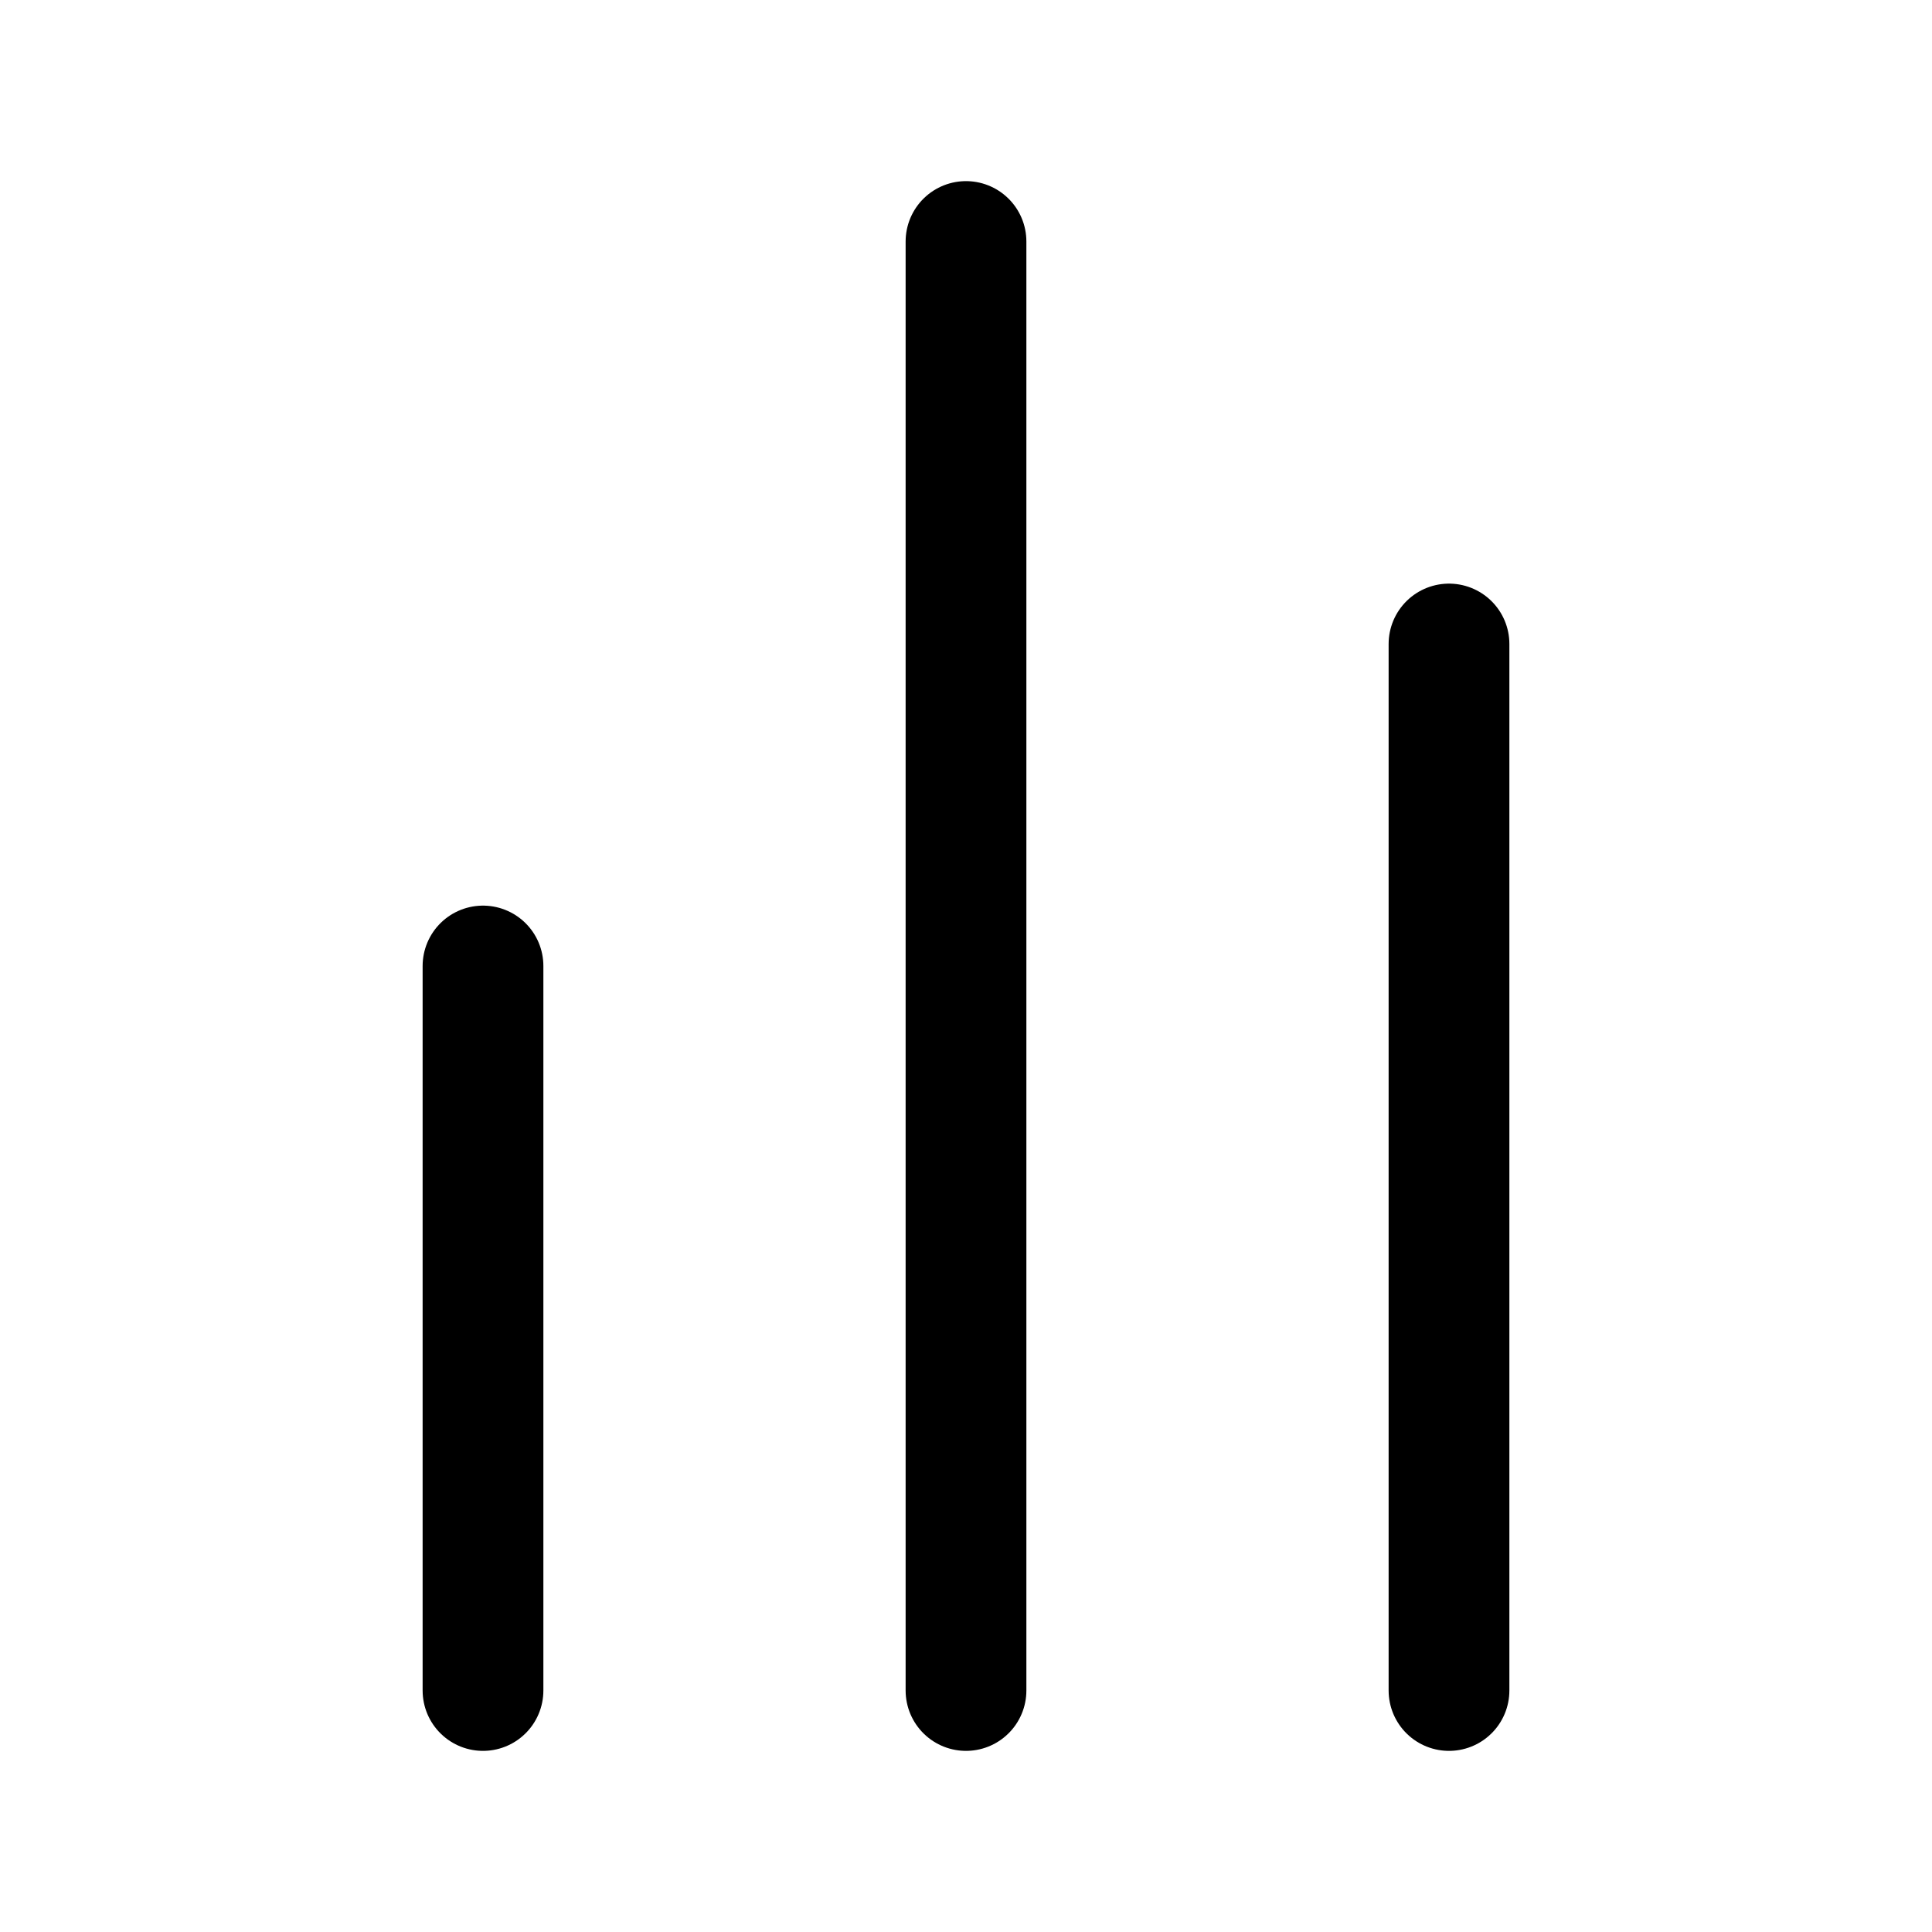
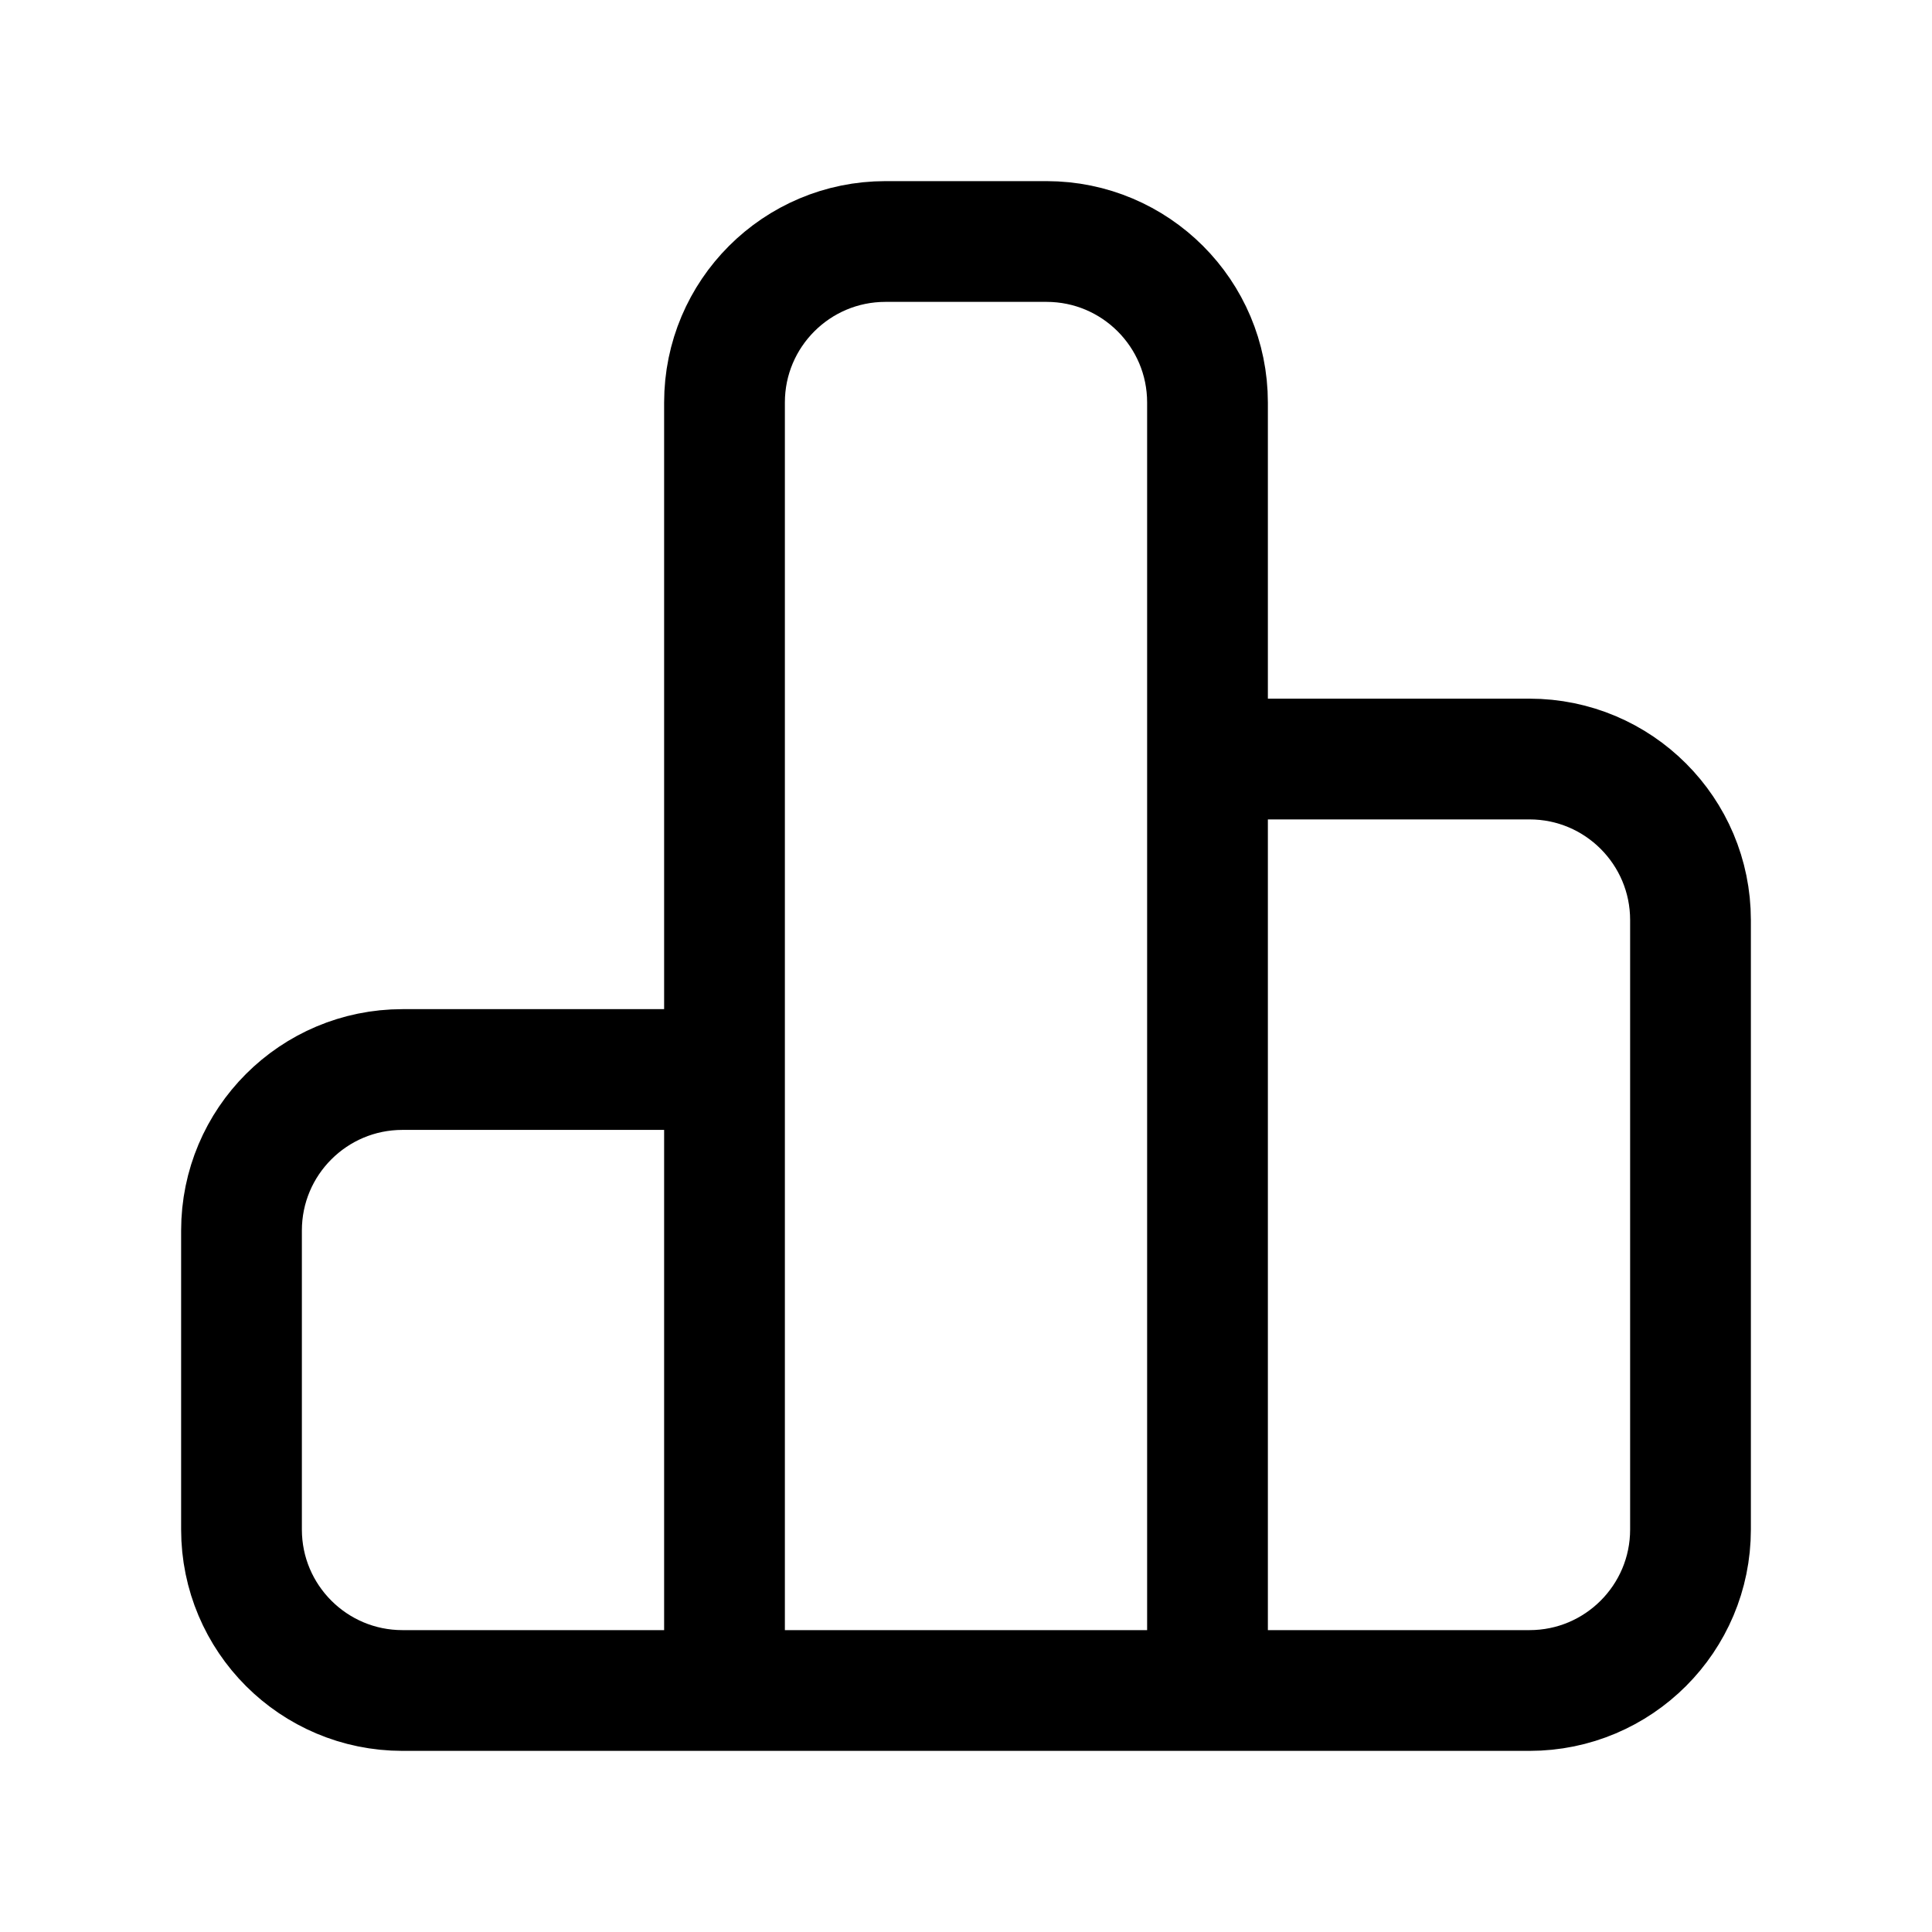
<svg xmlns="http://www.w3.org/2000/svg" width="24" height="24" fill="none" viewBox="0 0 24 24" stroke-width="1.5" stroke="currentColor" stroke-linecap="round" stroke-linejoin="round">
-   <path d="M18 8v13M12 3v18m-6-9v9" />
+   <path d="M15 9.429V5a2 2 0 0 0-2-2h-2a2 2 0 0 0-2 2v8.286m6-3.857V21m0-11.571h4a2 2 0 0 1 2 2V19a2 2 0 0 1-2 2h-4m0 0H9m0 0v-7.714M9 21H5a2 2 0 0 1-2-2v-3.714a2 2 0 0 1 2-2h4" />
</svg>
